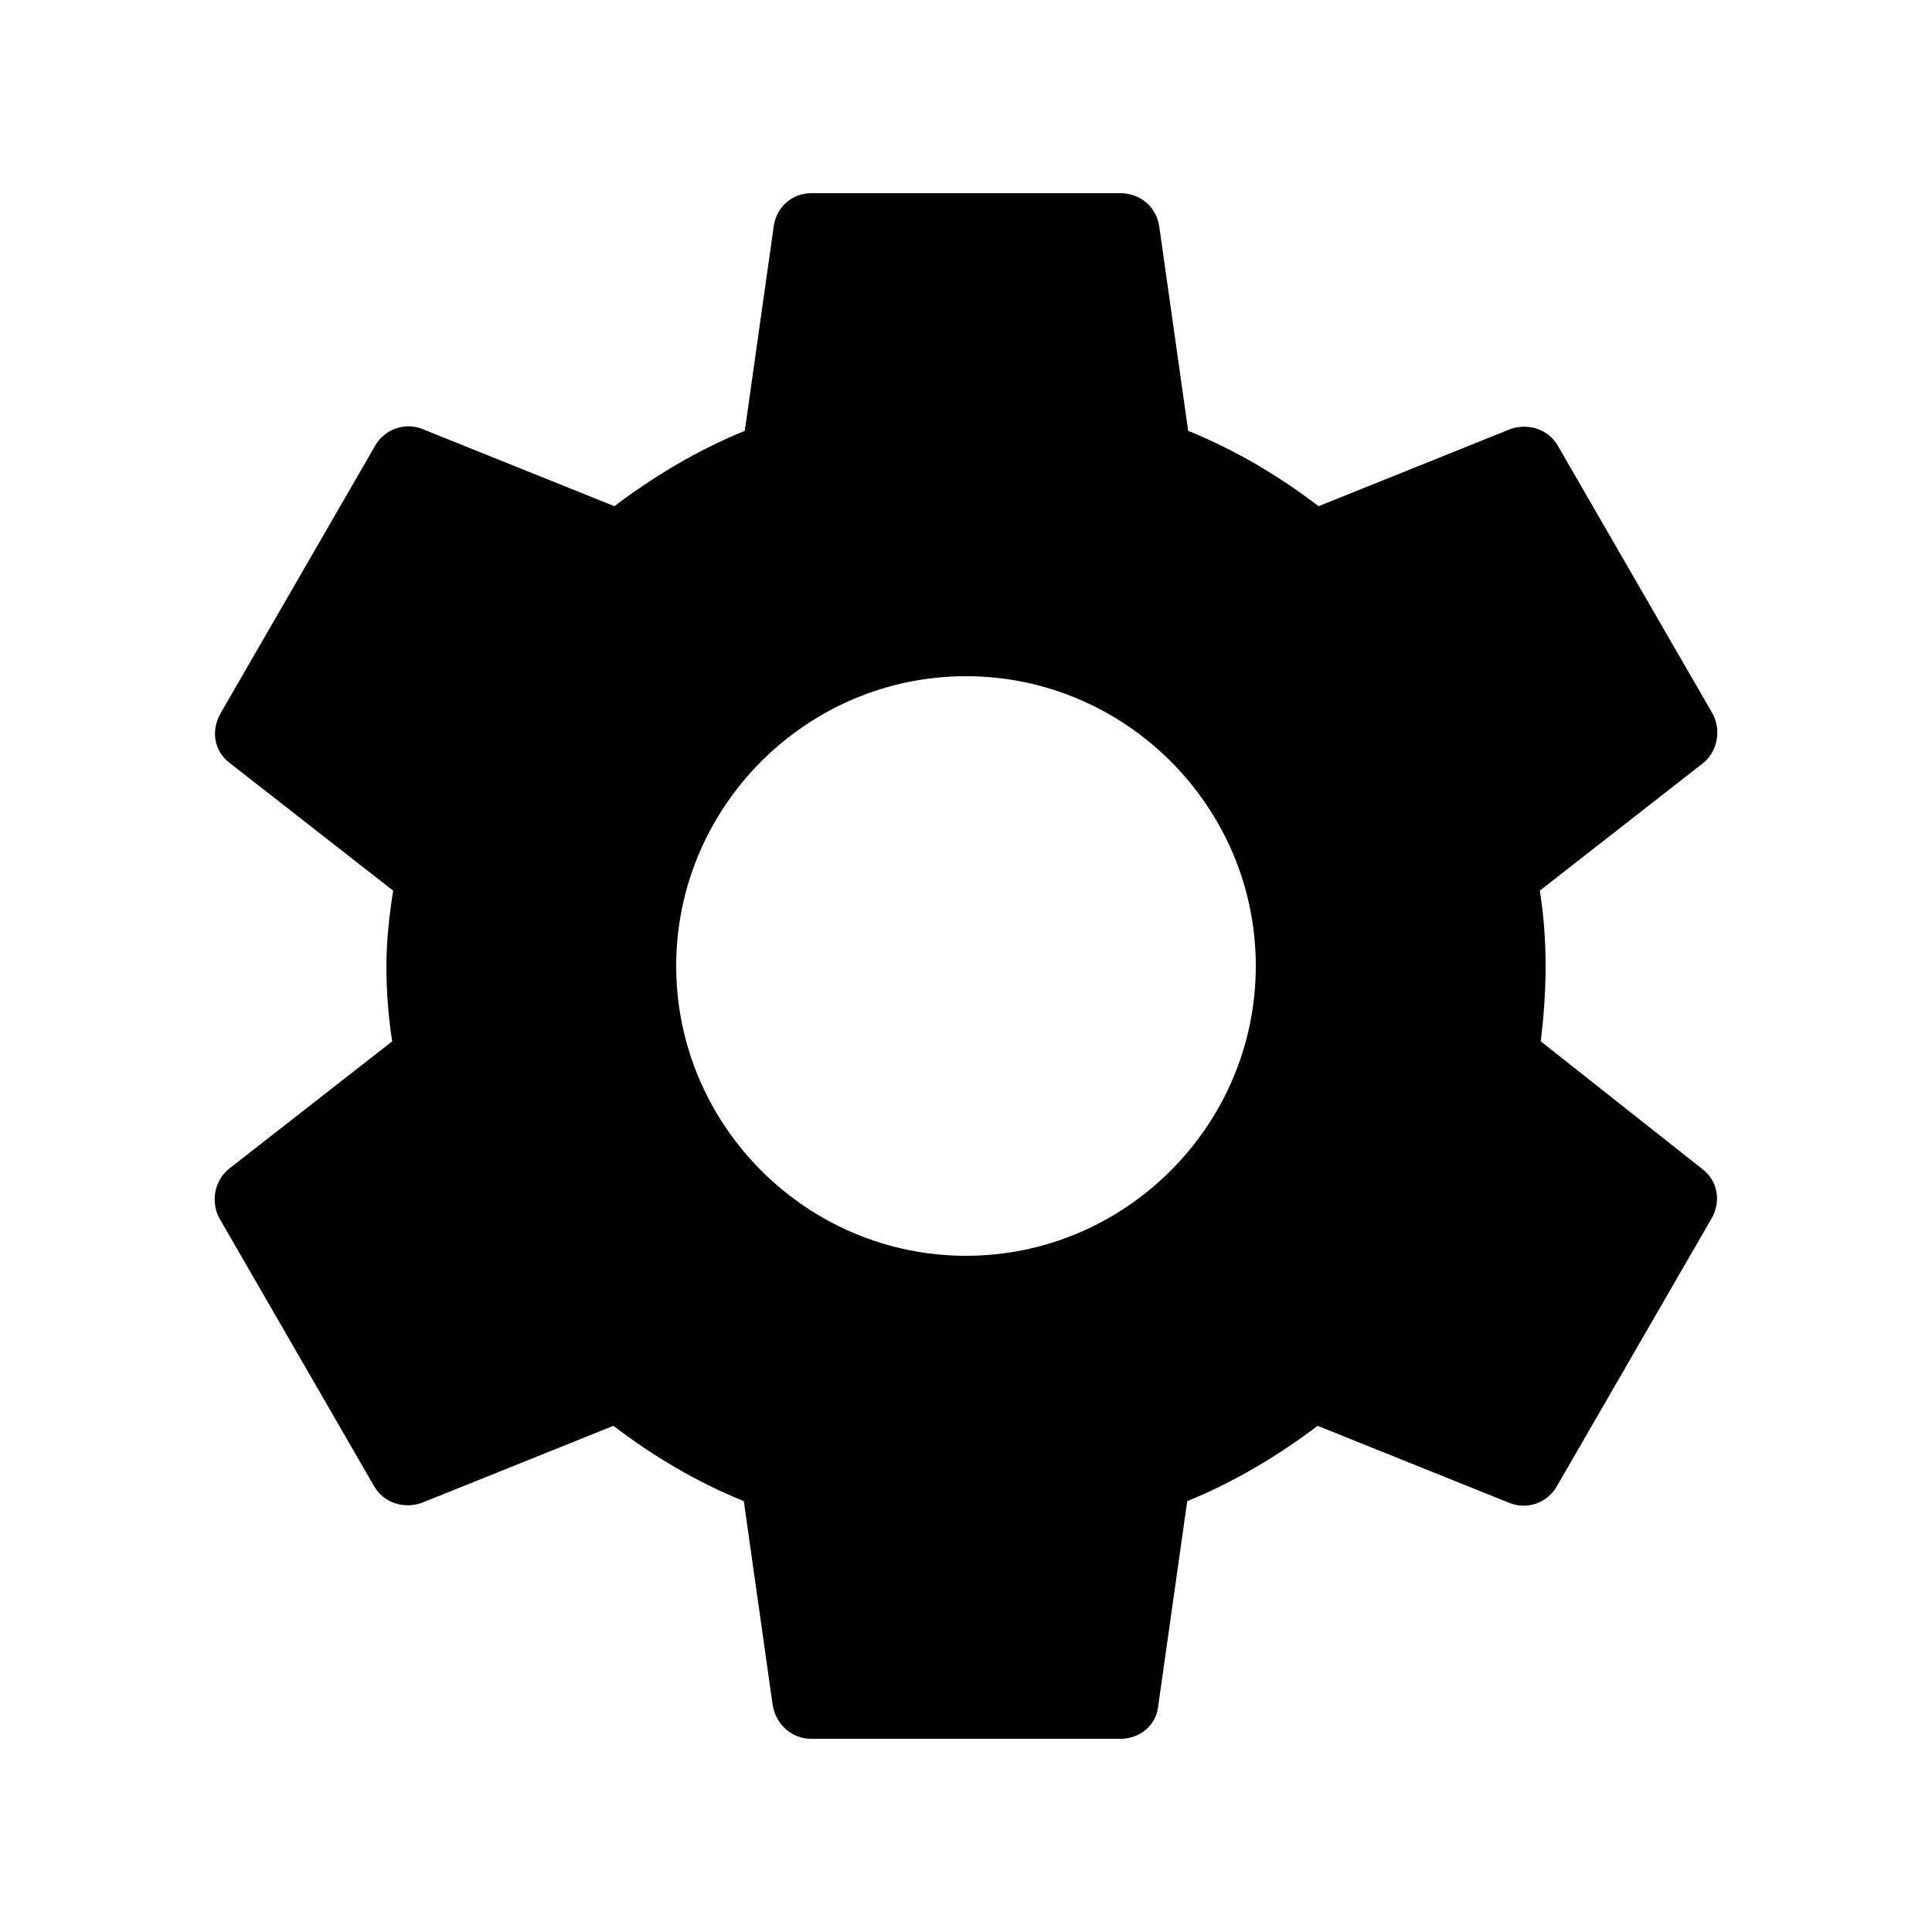
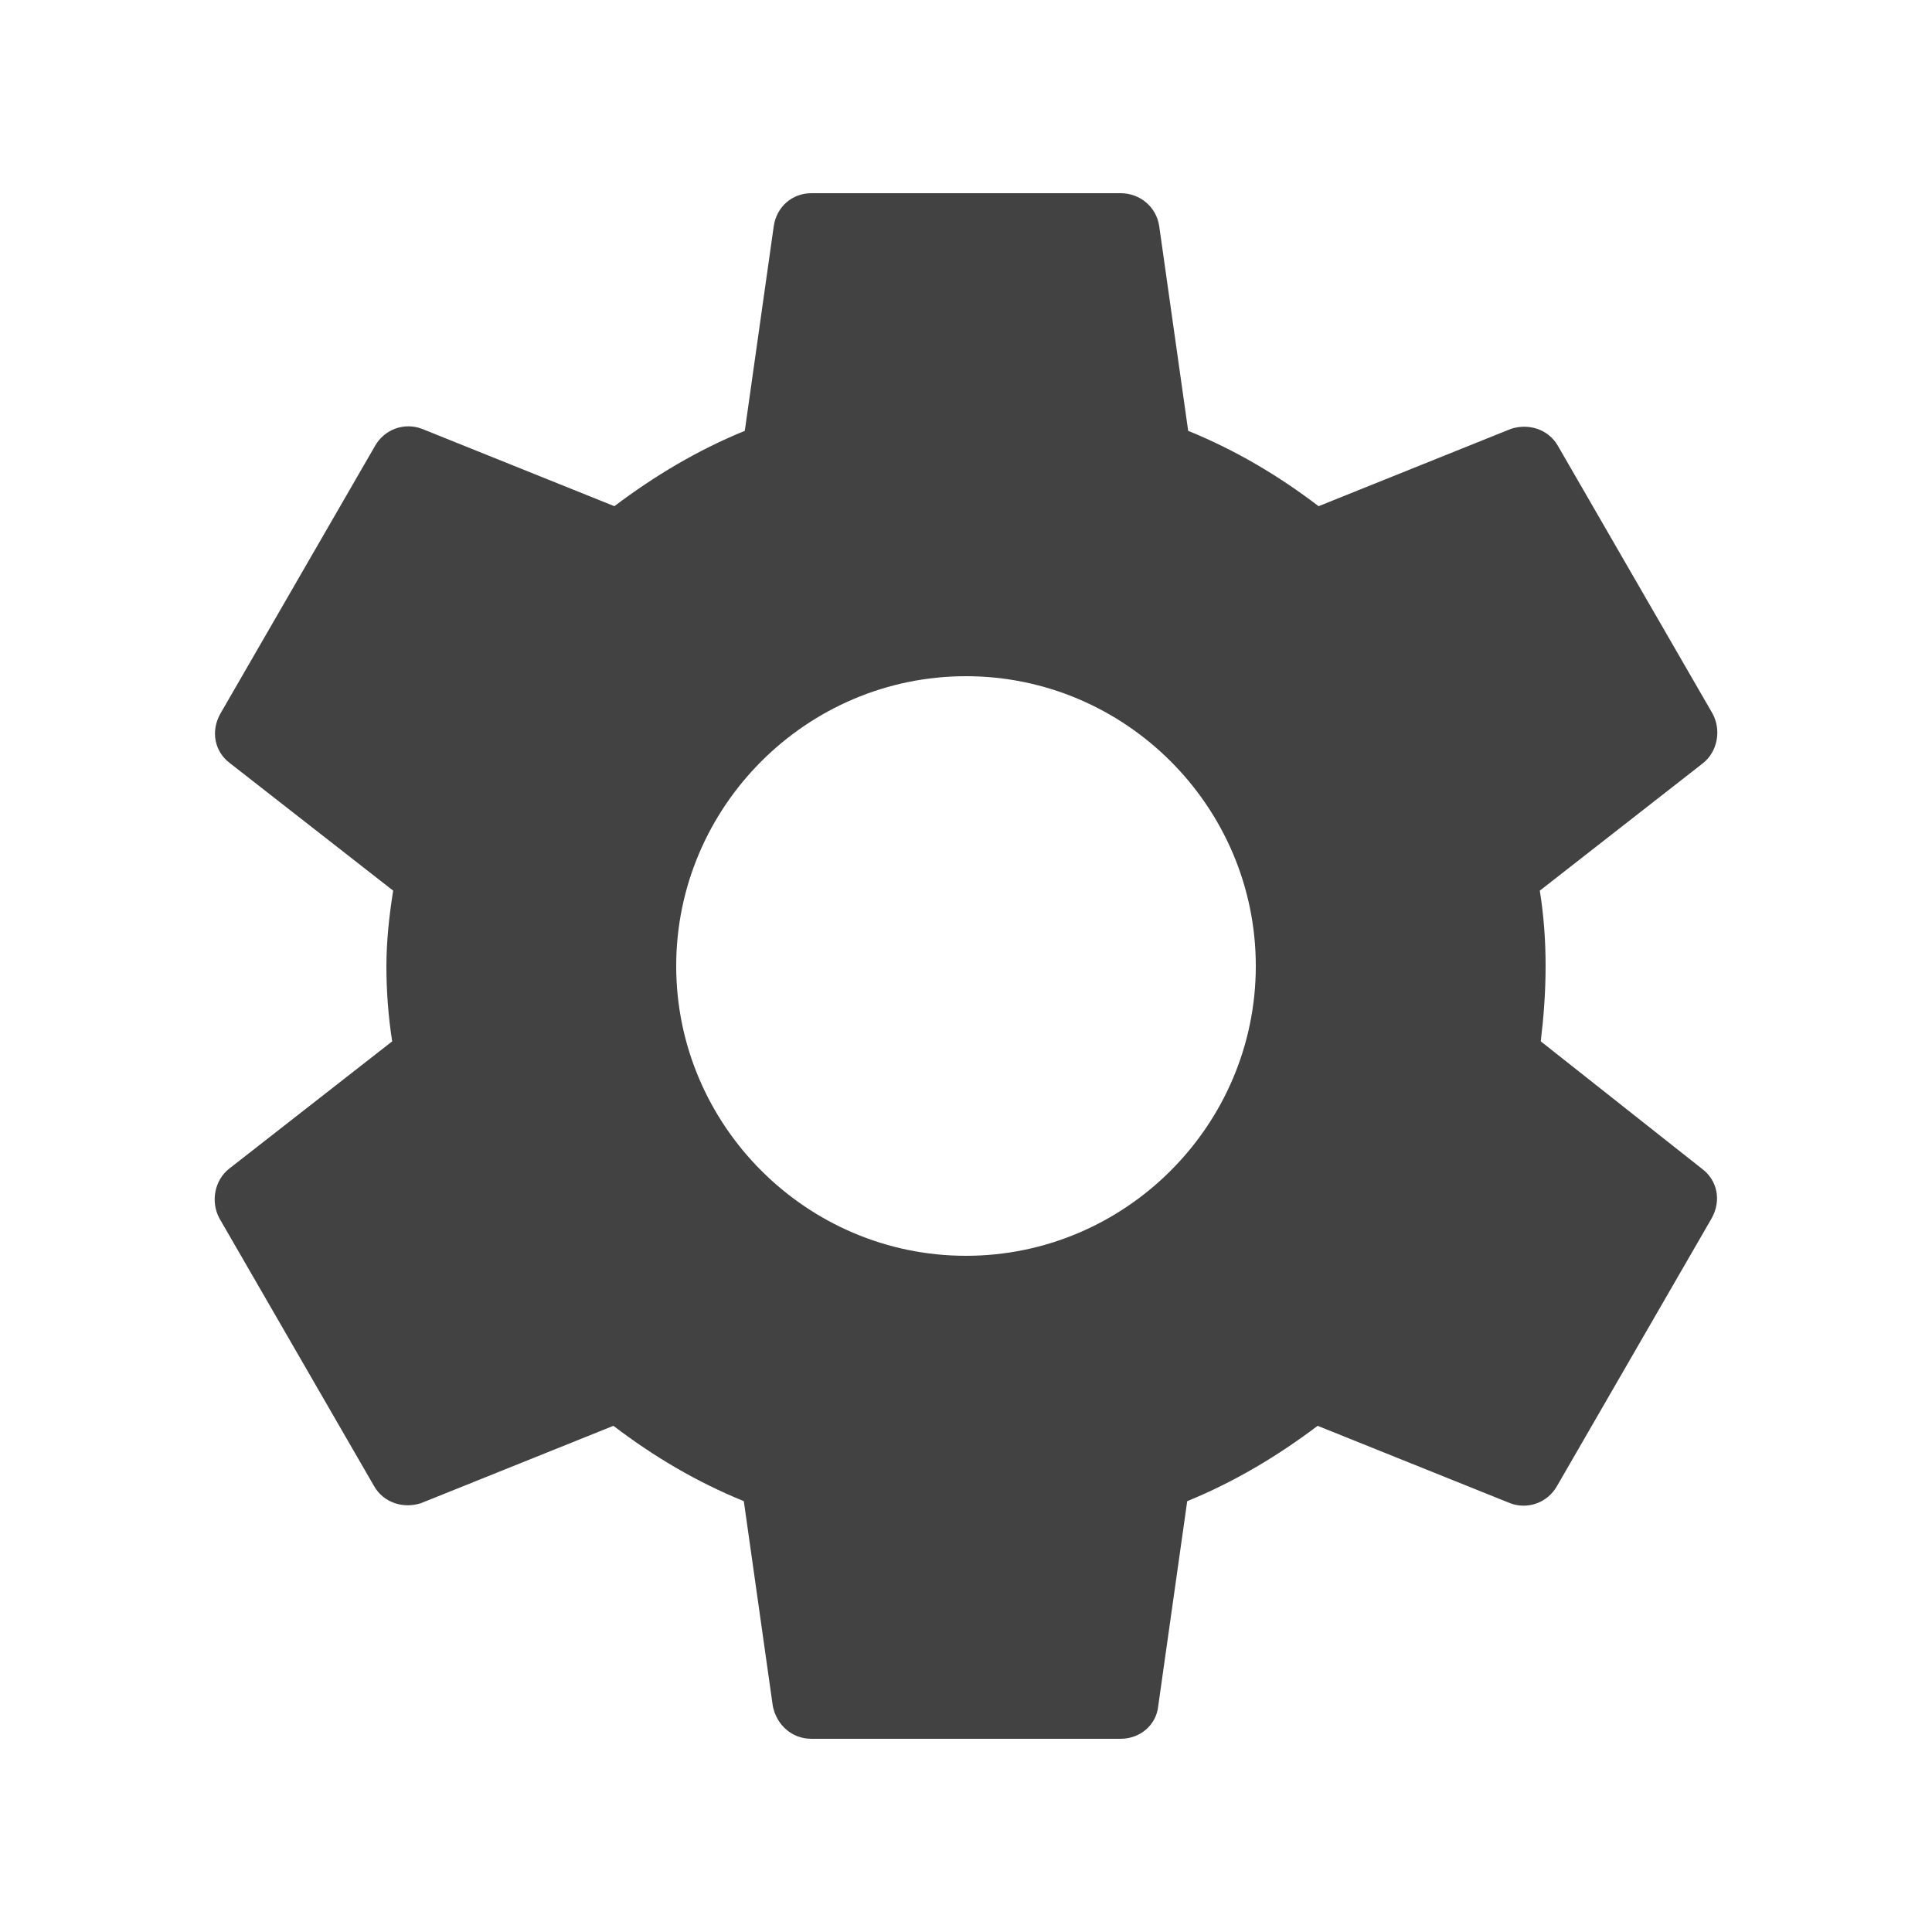
<svg xmlns="http://www.w3.org/2000/svg" width="20" height="20" viewBox="0 0 20 20">
  <path fill="none" d="M0 0h20v20H0V0z" />
-   <path d="M15.95 10.78c.03-.25.05-.51.05-.78s-.02-.53-.06-.78l1.69-1.32c.15-.12.19-.34.1-.51l-1.6-2.77c-.1-.18-.31-.24-.49-.18l-1.99.8c-.42-.32-.86-.58-1.35-.78L12 2.34c-.03-.2-.2-.34-.4-.34H8.4c-.2 0-.36.14-.39.34l-.3 2.12c-.49.2-.94.47-1.35.78l-1.99-.8c-.18-.07-.39 0-.49.18l-1.6 2.77c-.1.18-.06.39.1.51l1.69 1.32c-.04.25-.07.52-.07.78s.02.53.06.78L2.37 12.1c-.15.12-.19.34-.1.51l1.6 2.77c.1.18.31.24.49.18l1.99-.8c.42.32.86.58 1.35.78l.3 2.12c.04.2.2.34.4.34h3.2c.2 0 .37-.14.39-.34l.3-2.12c.49-.2.94-.47 1.35-.78l1.99.8c.18.07.39 0 .49-.18l1.6-2.77c.1-.18.06-.39-.1-.51l-1.67-1.32zM10 13c-1.65 0-3-1.35-3-3s1.35-3 3-3 3 1.35 3 3-1.35 3-3 3z" />
+   <path fill="#424242" d="M15.95 10.78c.03-.25.05-.51.05-.78s-.02-.53-.06-.78l1.69-1.32c.15-.12.19-.34.1-.51l-1.6-2.77c-.1-.18-.31-.24-.49-.18l-1.99.8c-.42-.32-.86-.58-1.35-.78L12 2.34c-.03-.2-.2-.34-.4-.34H8.4c-.2 0-.36.14-.39.34l-.3 2.12c-.49.2-.94.47-1.35.78l-1.99-.8c-.18-.07-.39 0-.49.18l-1.6 2.77c-.1.18-.06.39.1.51l1.69 1.32c-.04.25-.07.52-.07.78s.02.53.06.78L2.37 12.1c-.15.12-.19.34-.1.51l1.6 2.77c.1.18.31.24.49.18l1.99-.8c.42.32.86.58 1.35.78l.3 2.12c.04.2.2.34.4.34h3.2c.2 0 .37-.14.39-.34l.3-2.12c.49-.2.94-.47 1.35-.78l1.99.8c.18.07.39 0 .49-.18l1.6-2.77c.1-.18.06-.39-.1-.51l-1.67-1.32zM10 13c-1.65 0-3-1.35-3-3s1.35-3 3-3 3 1.35 3 3-1.35 3-3 3z" />
</svg>
